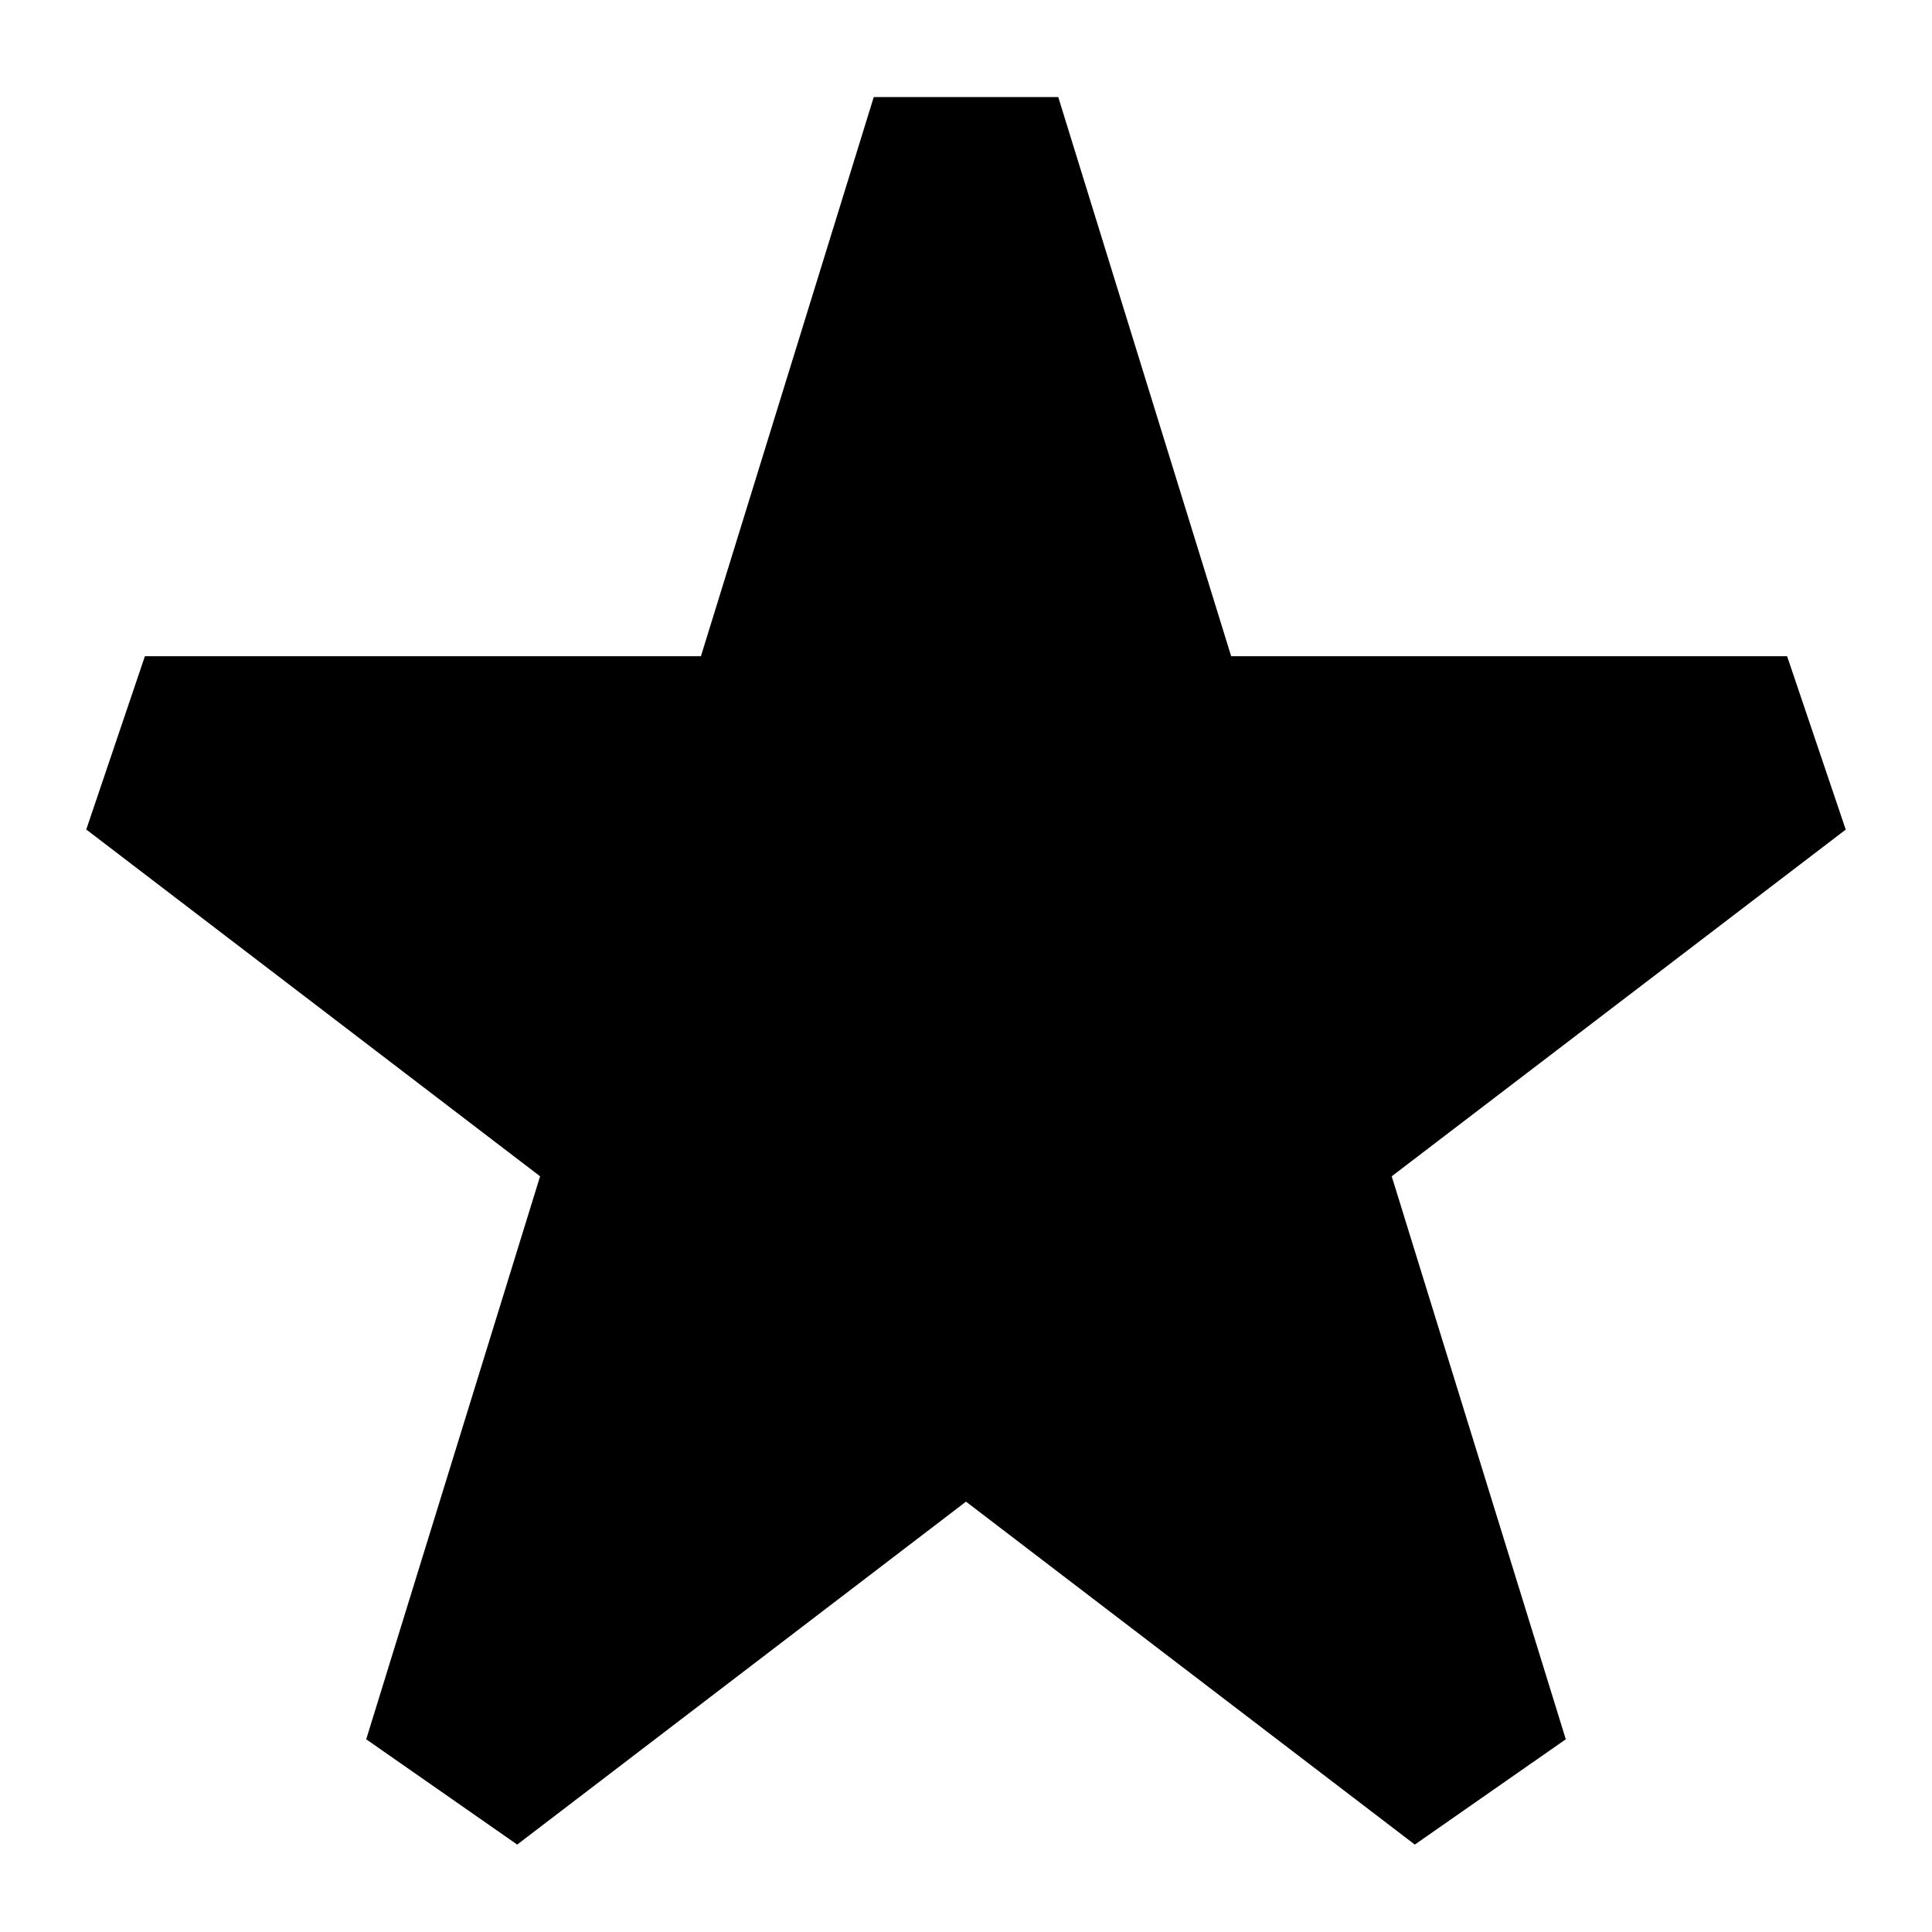
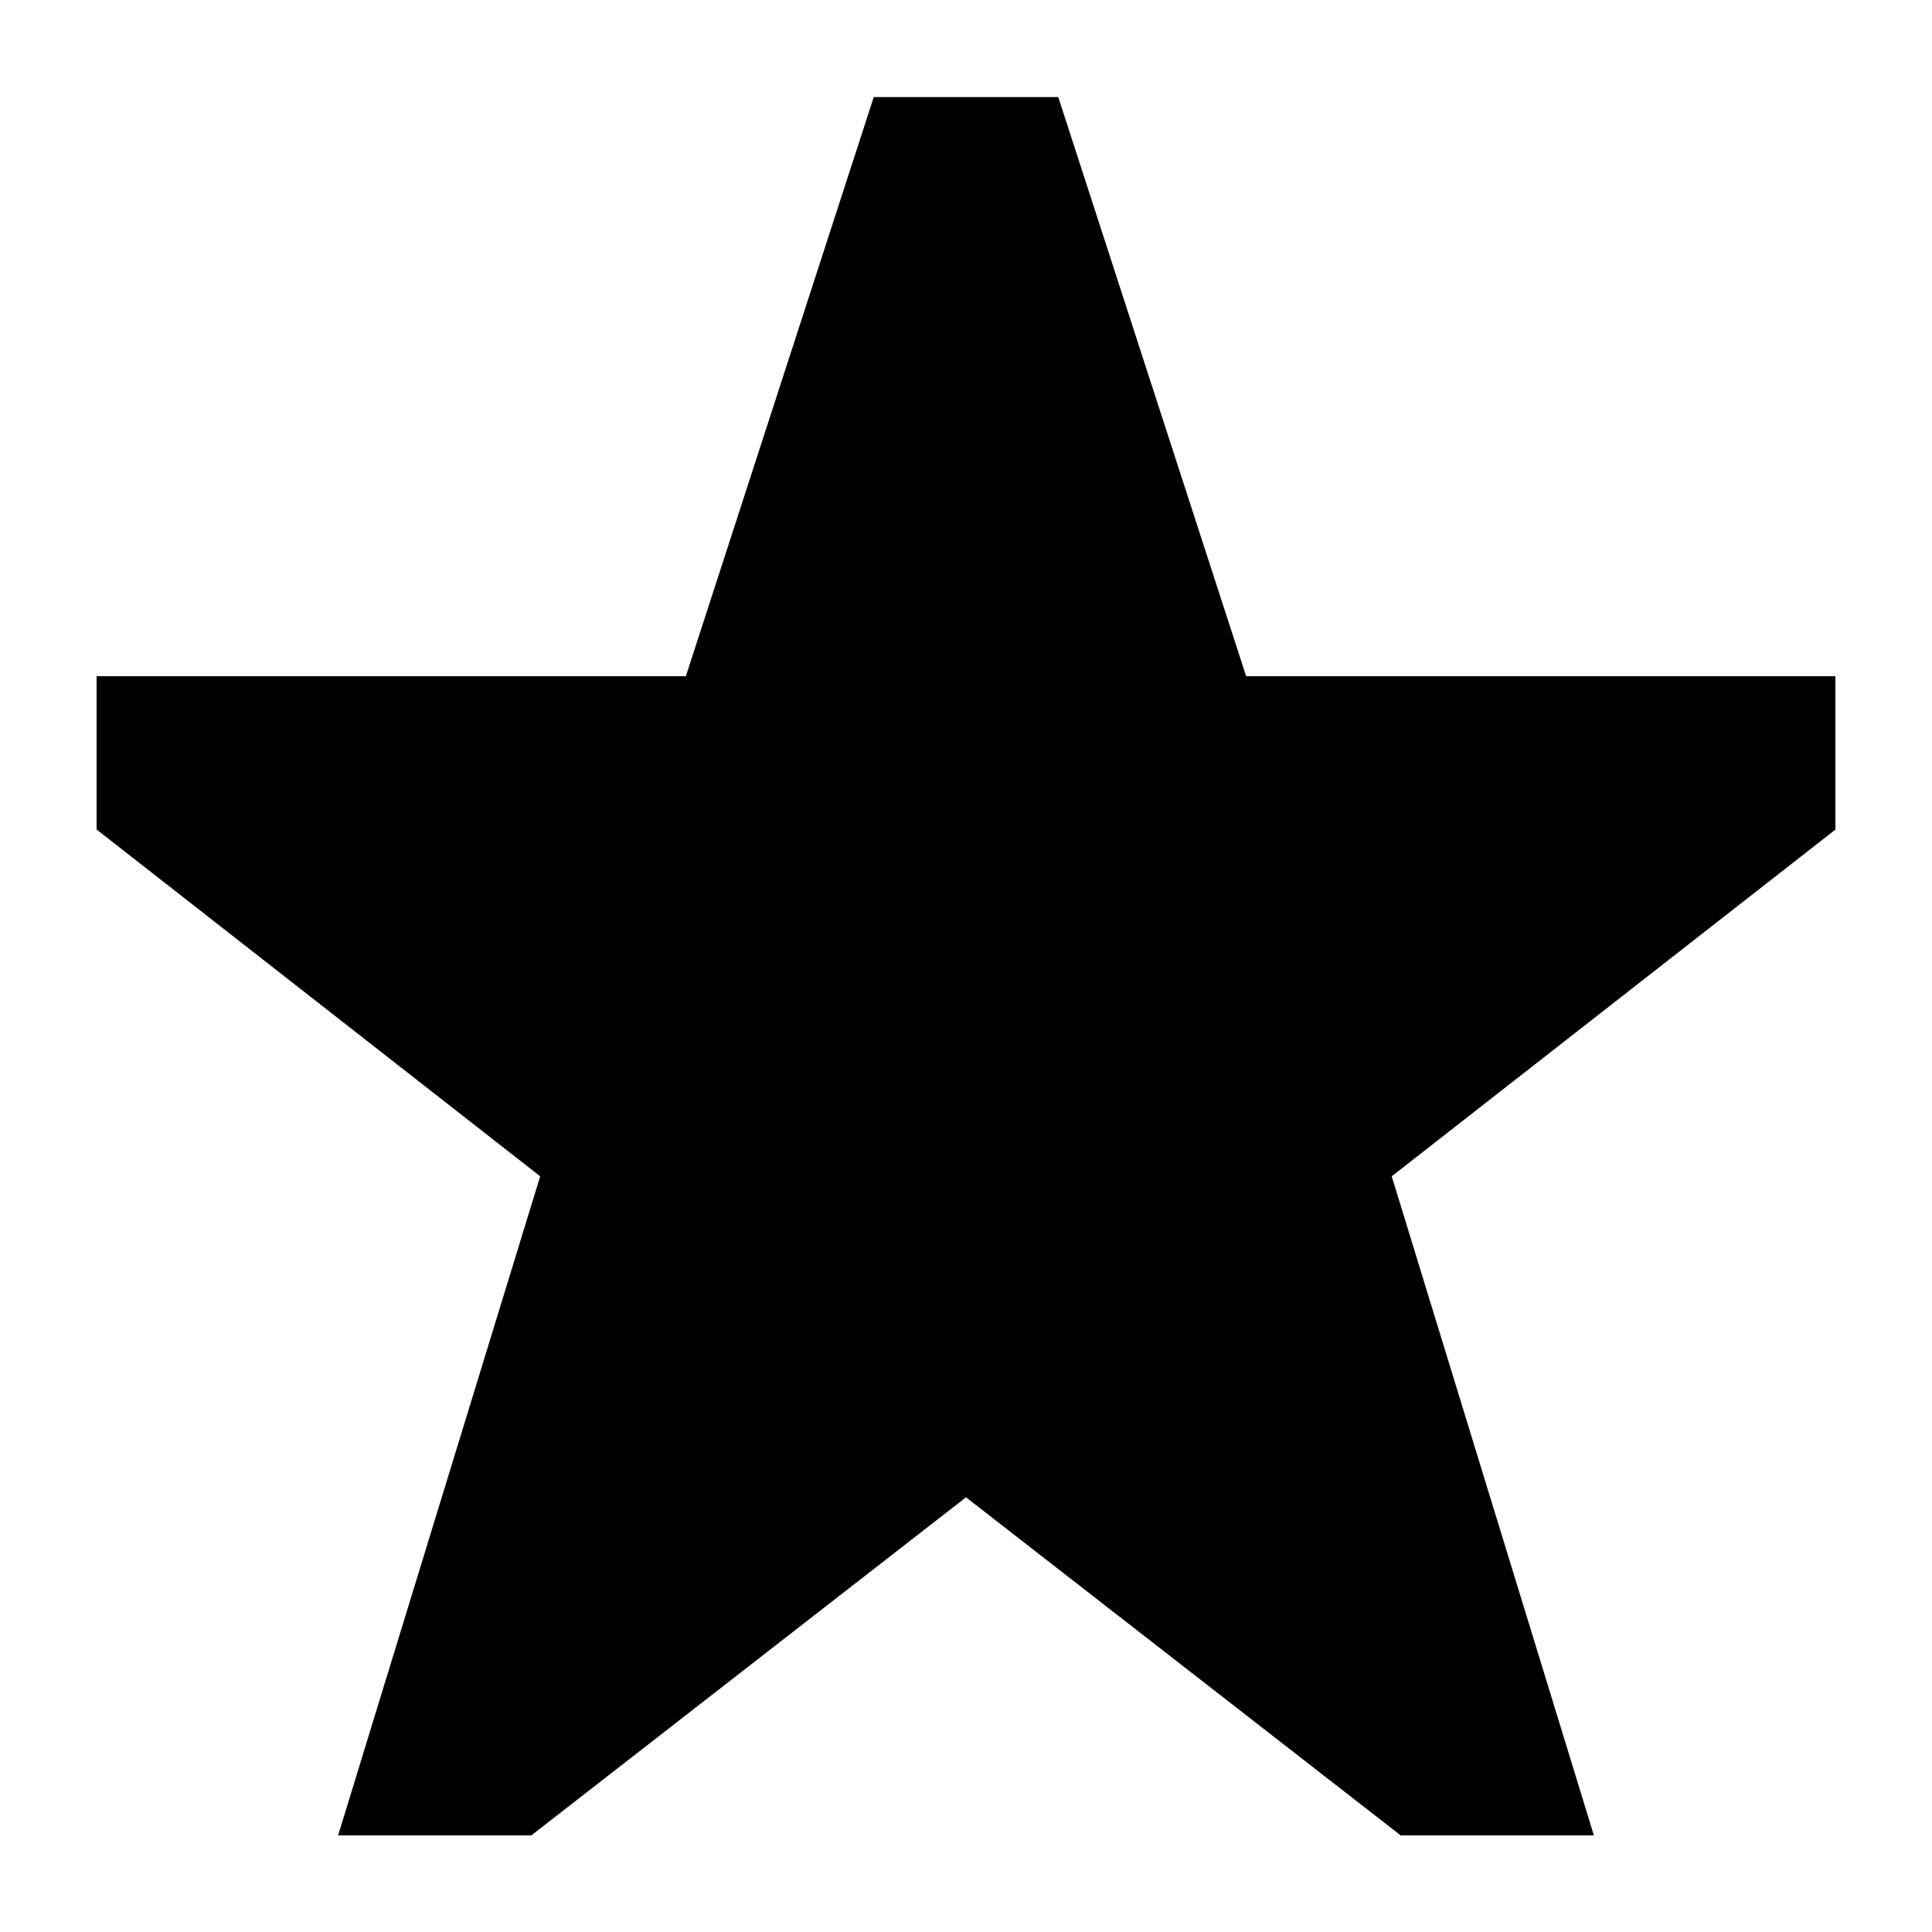
<svg xmlns="http://www.w3.org/2000/svg" width="20" height="20" viewBox="0 0 20 20">
-   <path d="M12.744 6.793H18.5l.607 1.795-4.7 3.589 1.802 5.828-1.563 1.09L10 15.545l-4.646 3.55-1.563-1.09 1.8-5.828-4.698-3.59.607-1.794h5.756l1.789-5.788h1.91l1.79 5.788Z" />
+   <path d="M12.9 7H19v1.588l-4.593 3.589L16.5 19h-2L10 15.5 5.5 19h-2l2.092-6.823L1 8.587V7h6.1l1.945-5.995h1.91z" />
</svg>
